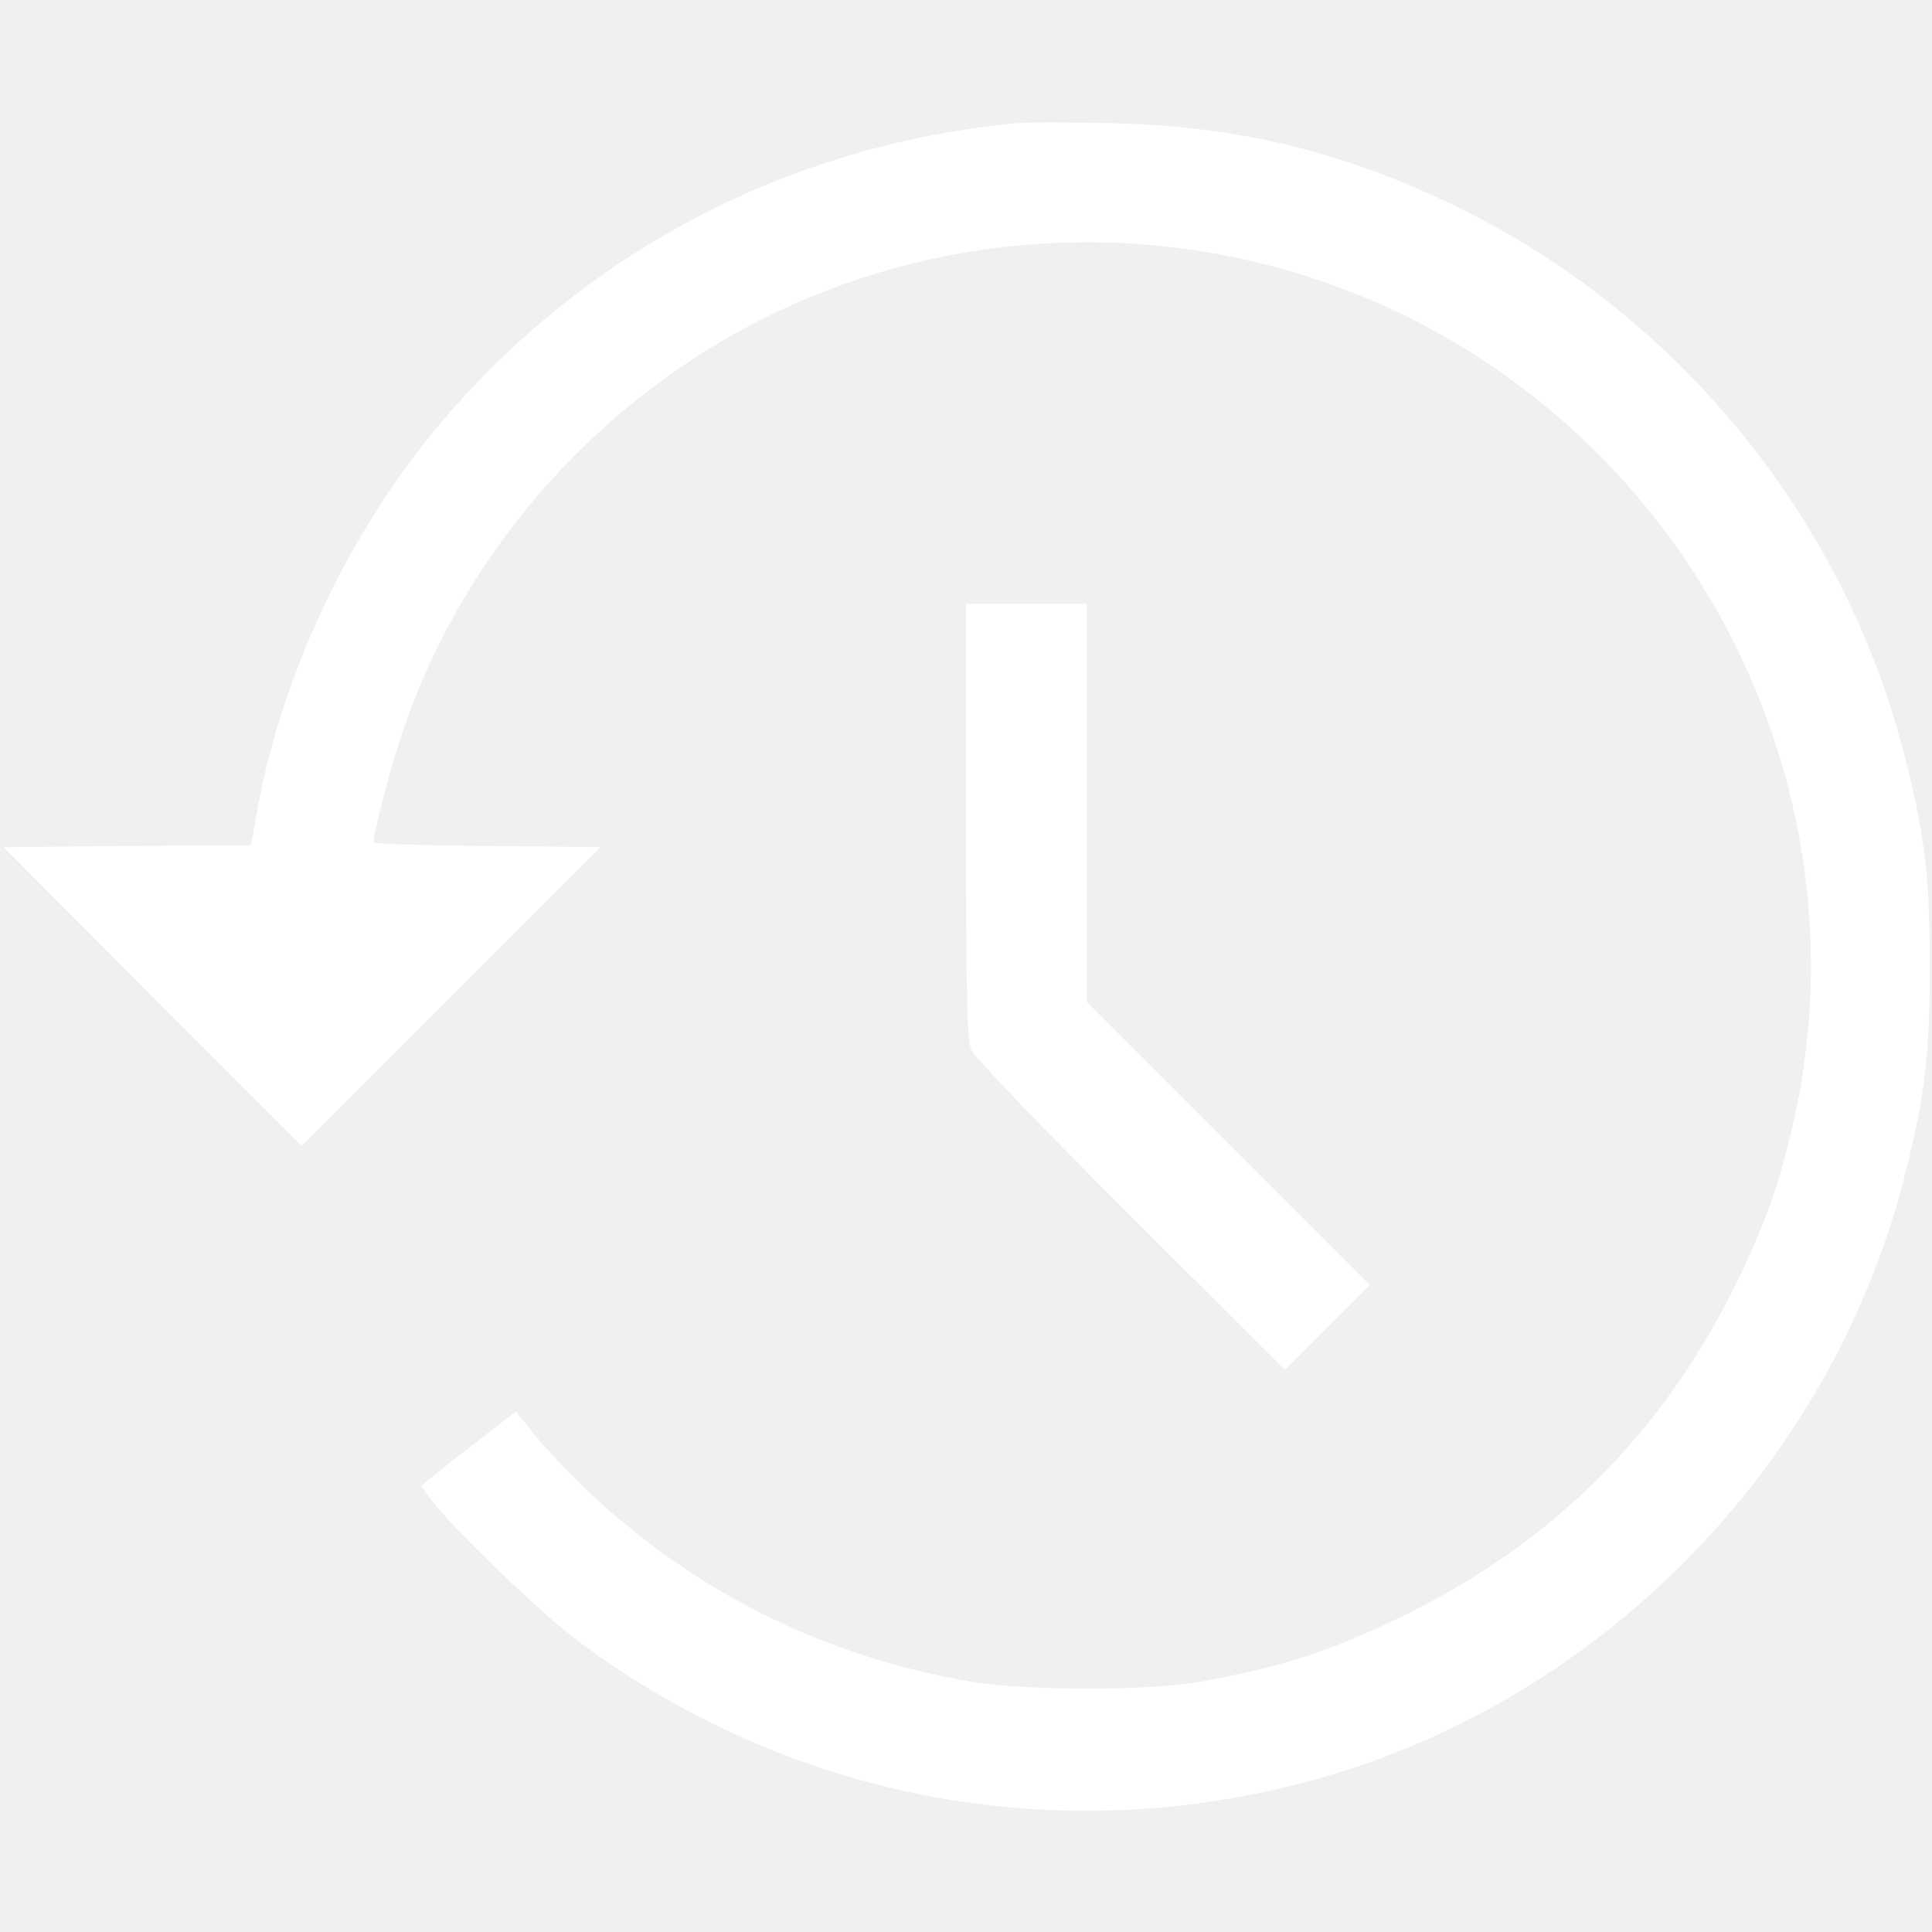
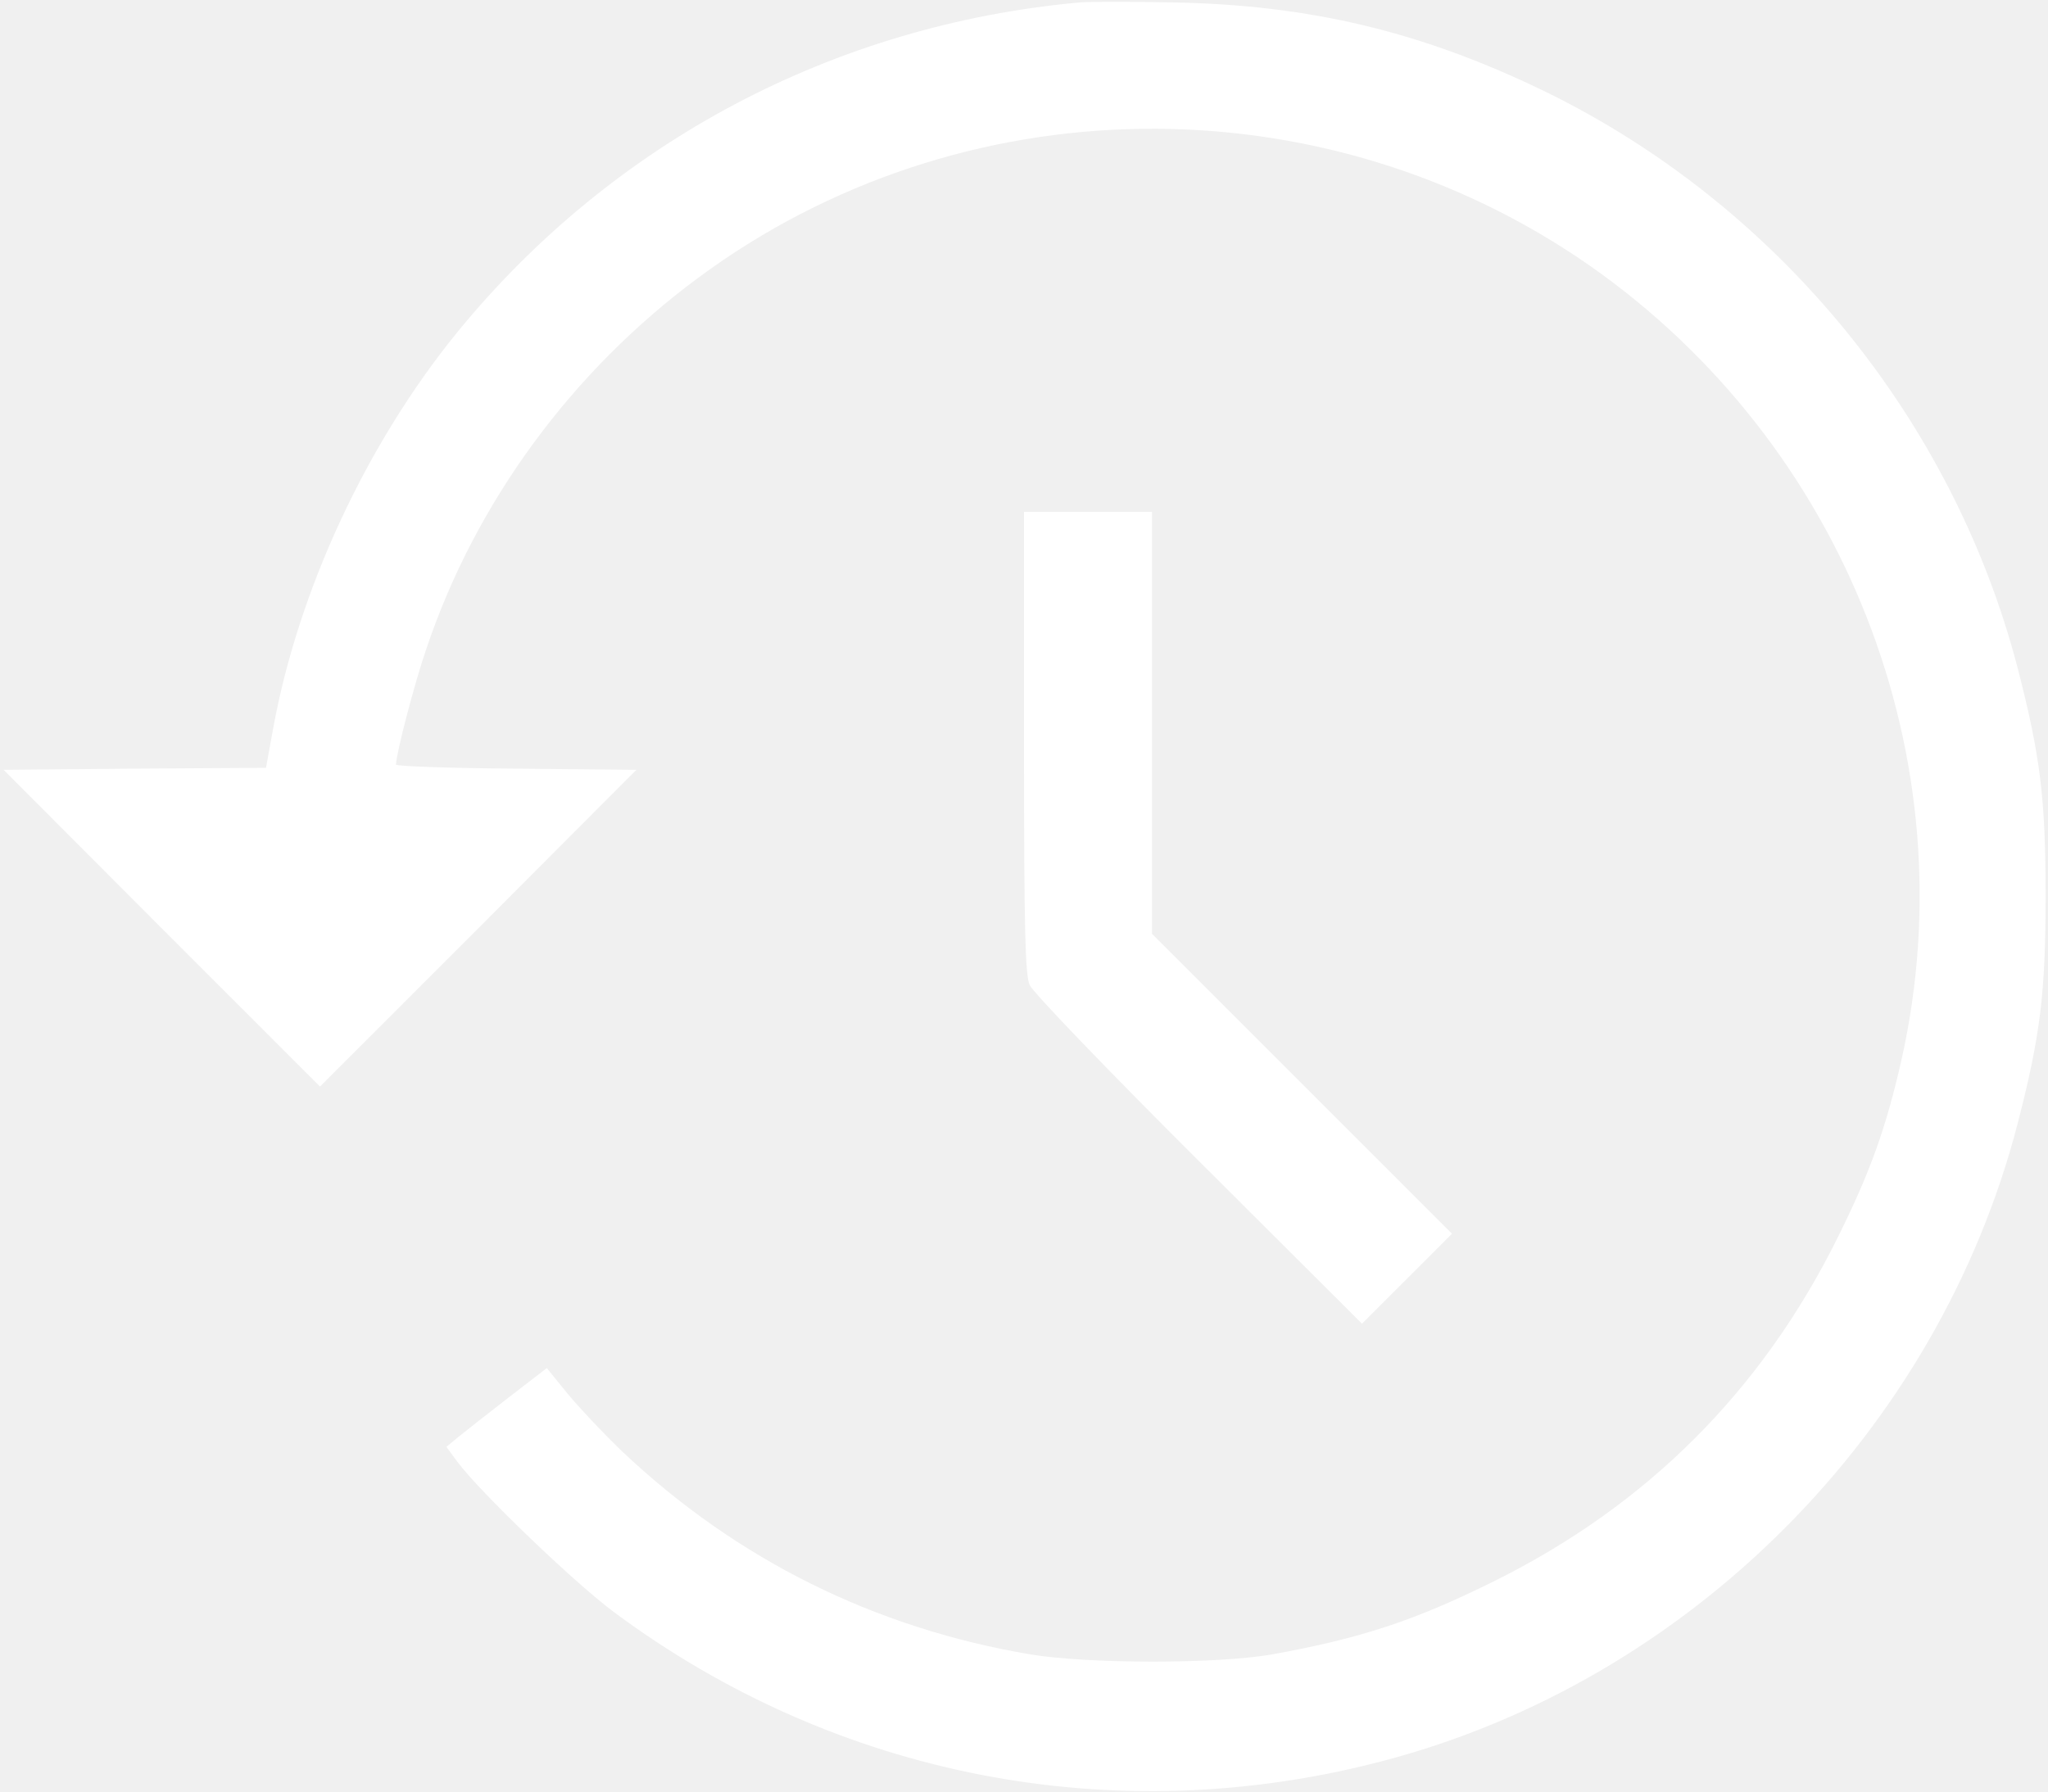
- <svg xmlns="http://www.w3.org/2000/svg" version="1.0" width="512pt" height="512pt" viewBox="0 0 512 512" preserveAspectRatio="xMidYMid meet">
-   <g transform="translate(0,512) scale(0.1,-0.1)" fill="#FFFFFF" stroke="none">
-     <path d="M2700 4794 c-616 -56 -1169 -350 -1557 -825 -227 -279 -397 -645 -460 -990 l-18 -99 -328 -2 -328 -3 395 -396 396 -396 396 396 395 396 -300 3 c-166 1 -301 6 -301 10 1 30 46 203 76 290 123 366 364 694 679 927 656 486 1559 498 2229 31 638 -446 948 -1234 780 -1985 -39 -172 -78 -281 -160 -446 -190 -383 -476 -669 -859 -859 -197 -98 -333 -143 -555 -183 -137 -24 -457 -24 -604 0 -390 66 -734 237 -1020 507 -47 45 -108 110 -137 145 l-52 64 -96 -74 c-53 -41 -109 -85 -126 -99 l-29 -24 28 -38 c56 -75 292 -302 392 -376 555 -412 1251 -547 1919 -372 767 200 1389 823 1589 1594 57 221 70 327 70 570 0 243 -13 349 -70 570 -162 622 -599 1156 -1179 1440 -308 150 -589 218 -935 224 -102 2 -205 2 -230 0z" />
-     <path d="M2560 2945 c0 -472 3 -581 14 -608 8 -18 193 -211 423 -440 l408 -407 113 113 112 112 -375 375 -375 375 0 527 0 528 -160 0 -160 0 0 -575z" />
+ <svg xmlns="http://www.w3.org/2000/svg" version="1.0" width="512pt" height="448pt" viewBox="0 0 512 448" preserveAspectRatio="xMidYMid meet">
+   <g transform="translate(0,448) scale(0.1,-0.1)" fill="#FFFFFF" stroke="none">
+     <path d="M2700 4474 c-616 -56 -1169 -350 -1557 -825 -227 -279 -397 -645 -460 -990 l-18 -99 -328 -2 -328 -3 395 -396 396 -396 396 396 395 396 -300 3 c-166 1 -301 6 -301 10 1 30 46 203 76 290 123 366 364 694 679 927 656 486 1559 498 2229 31 638 -446 948 -1234 780 -1985 -39 -172 -78 -281 -160 -446 -190 -383 -476 -669 -859 -859 -197 -98 -333 -143 -555 -183 -137 -24 -457 -24 -604 0 -390 66 -734 237 -1020 507 -47 45 -108 110 -137 145 l-52 64 -96 -74 c-53 -41 -109 -85 -126 -99 l-29 -24 28 -38 c56 -75 292 -302 392 -376 555 -412 1251 -547 1919 -372 767 200 1389 823 1589 1594 57 221 70 327 70 570 0 243 -13 349 -70 570 -162 622 -599 1156 -1179 1440 -308 150 -589 218 -935 224 -102 2 -205 2 -230 0z" />
+     <path d="M2560 2625 c0 -472 3 -581 14 -608 8 -18 193 -211 423 -440 l408 -407 113 113 112 112 -375 375 -375 375 0 527 0 528 -160 0 -160 0 0 -575z" />
  </g>
</svg>
